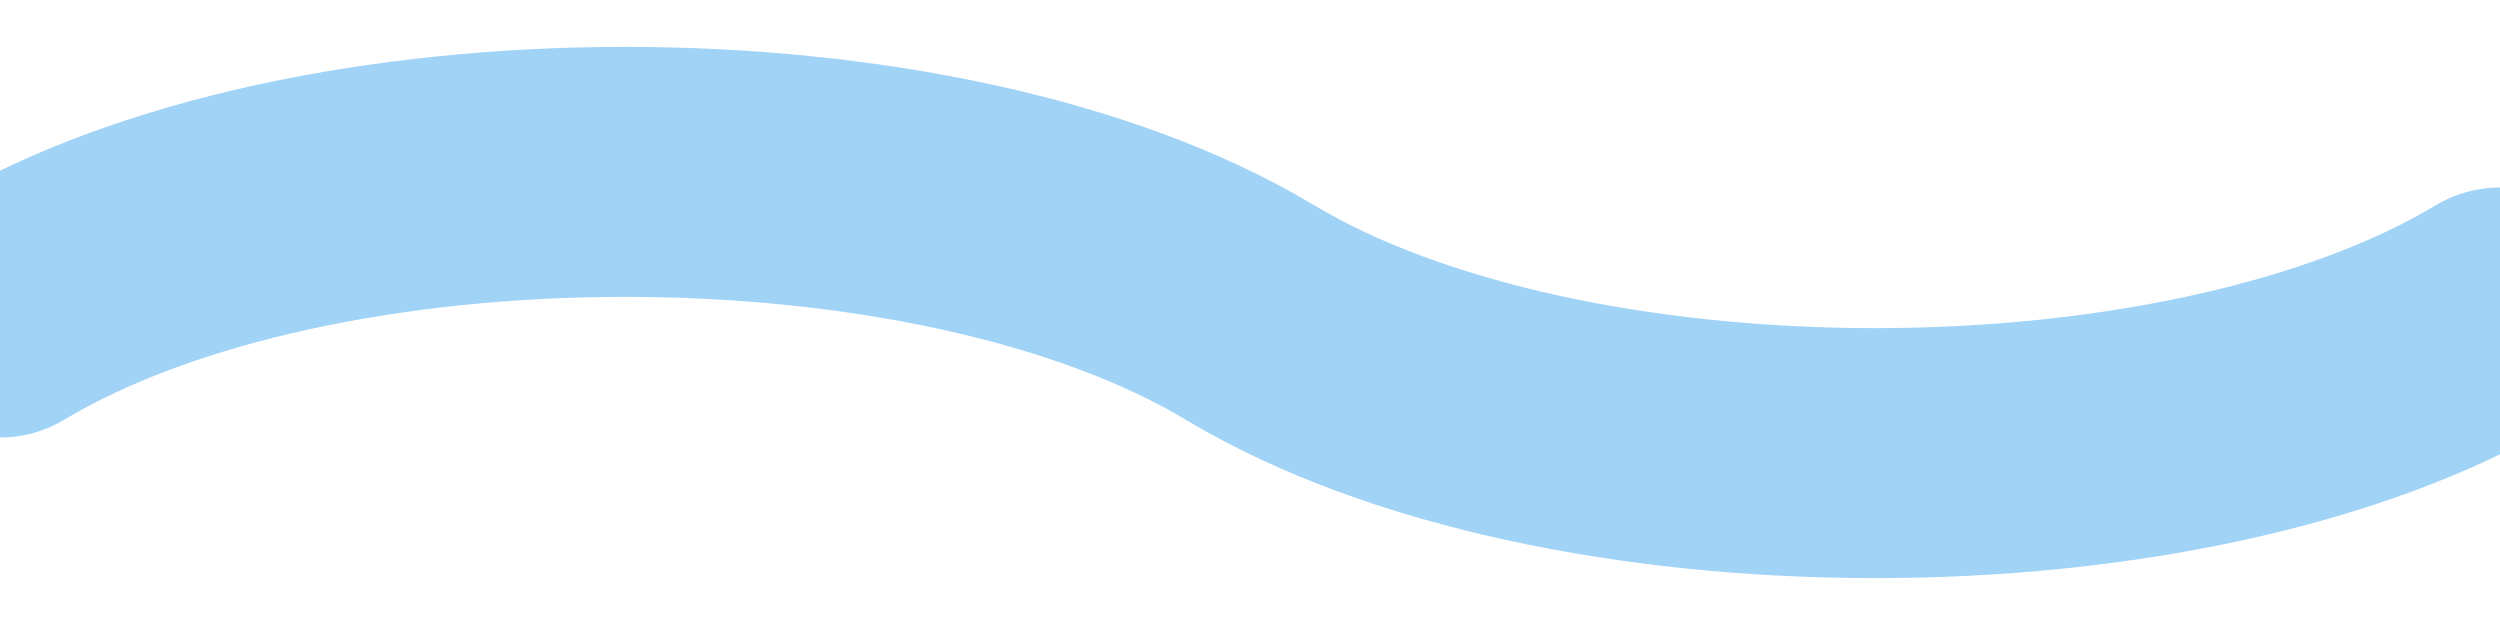
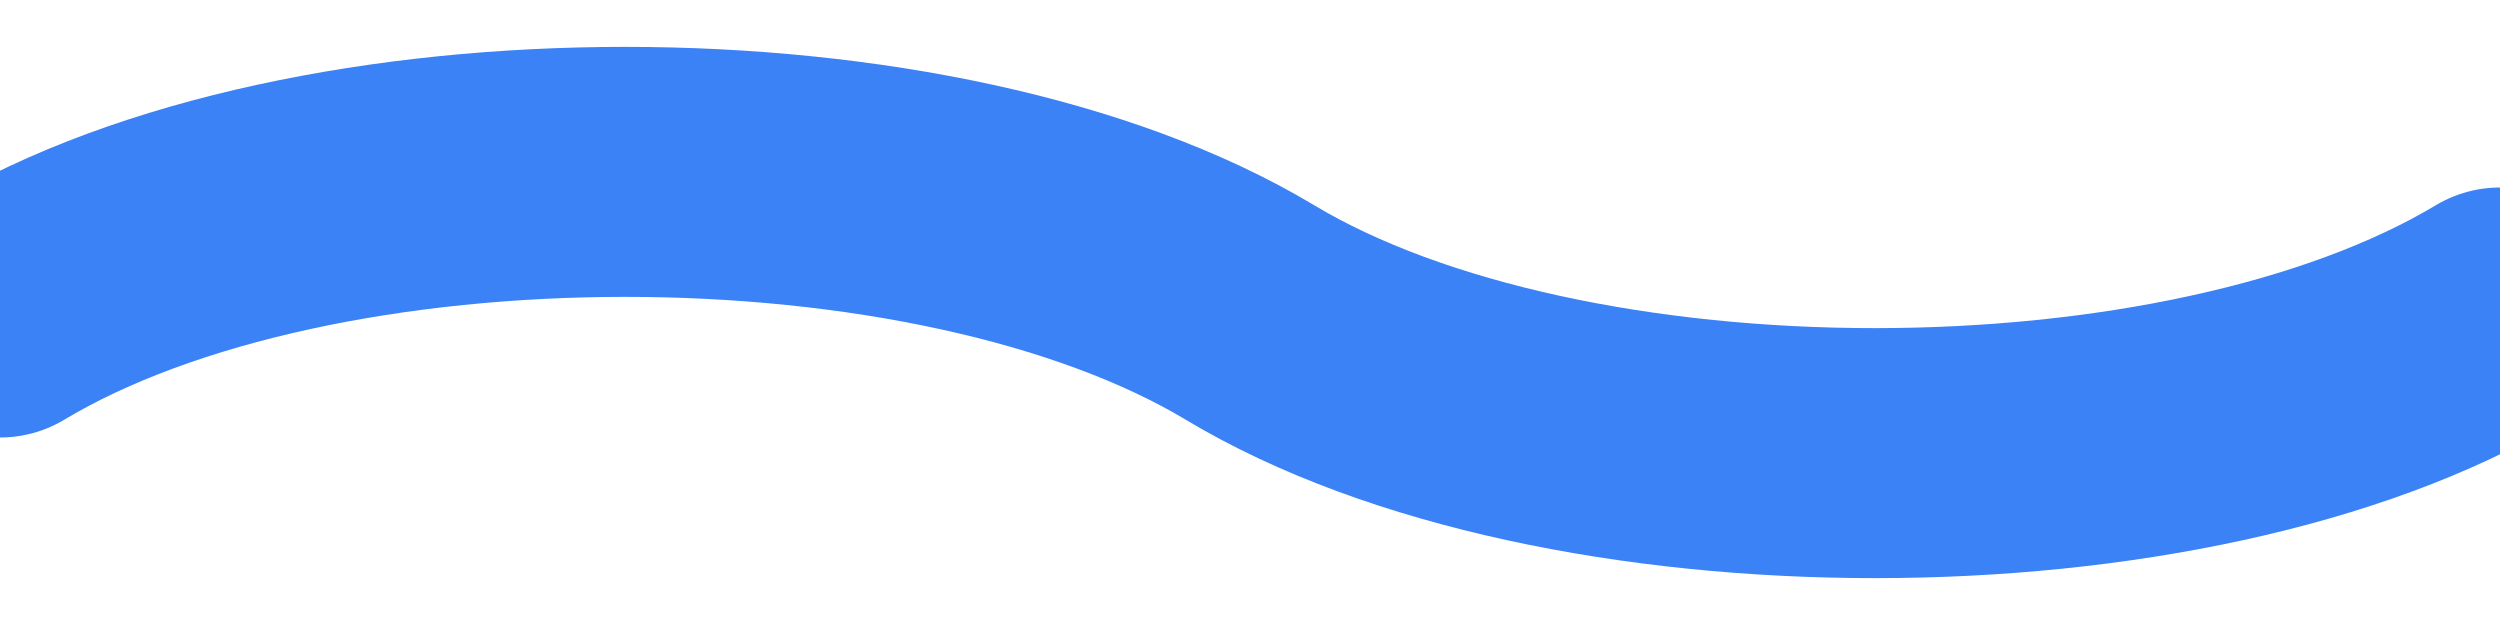
<svg xmlns="http://www.w3.org/2000/svg" width="40" height="10" viewBox="0 0 40 10">
-   <path d="M0,5 C5,2 15,2 20,5 C25,8 35,8 40,5" fill="none" stroke="#A1D3F7" stroke-width="4" stroke-linecap="round" />
+   <path d="M0,5 C5,2 15,2 20,5 C25,8 35,8 40,5" fill="none" stroke="#3B82F6" stroke-width="4" stroke-linecap="round" />
</svg>
